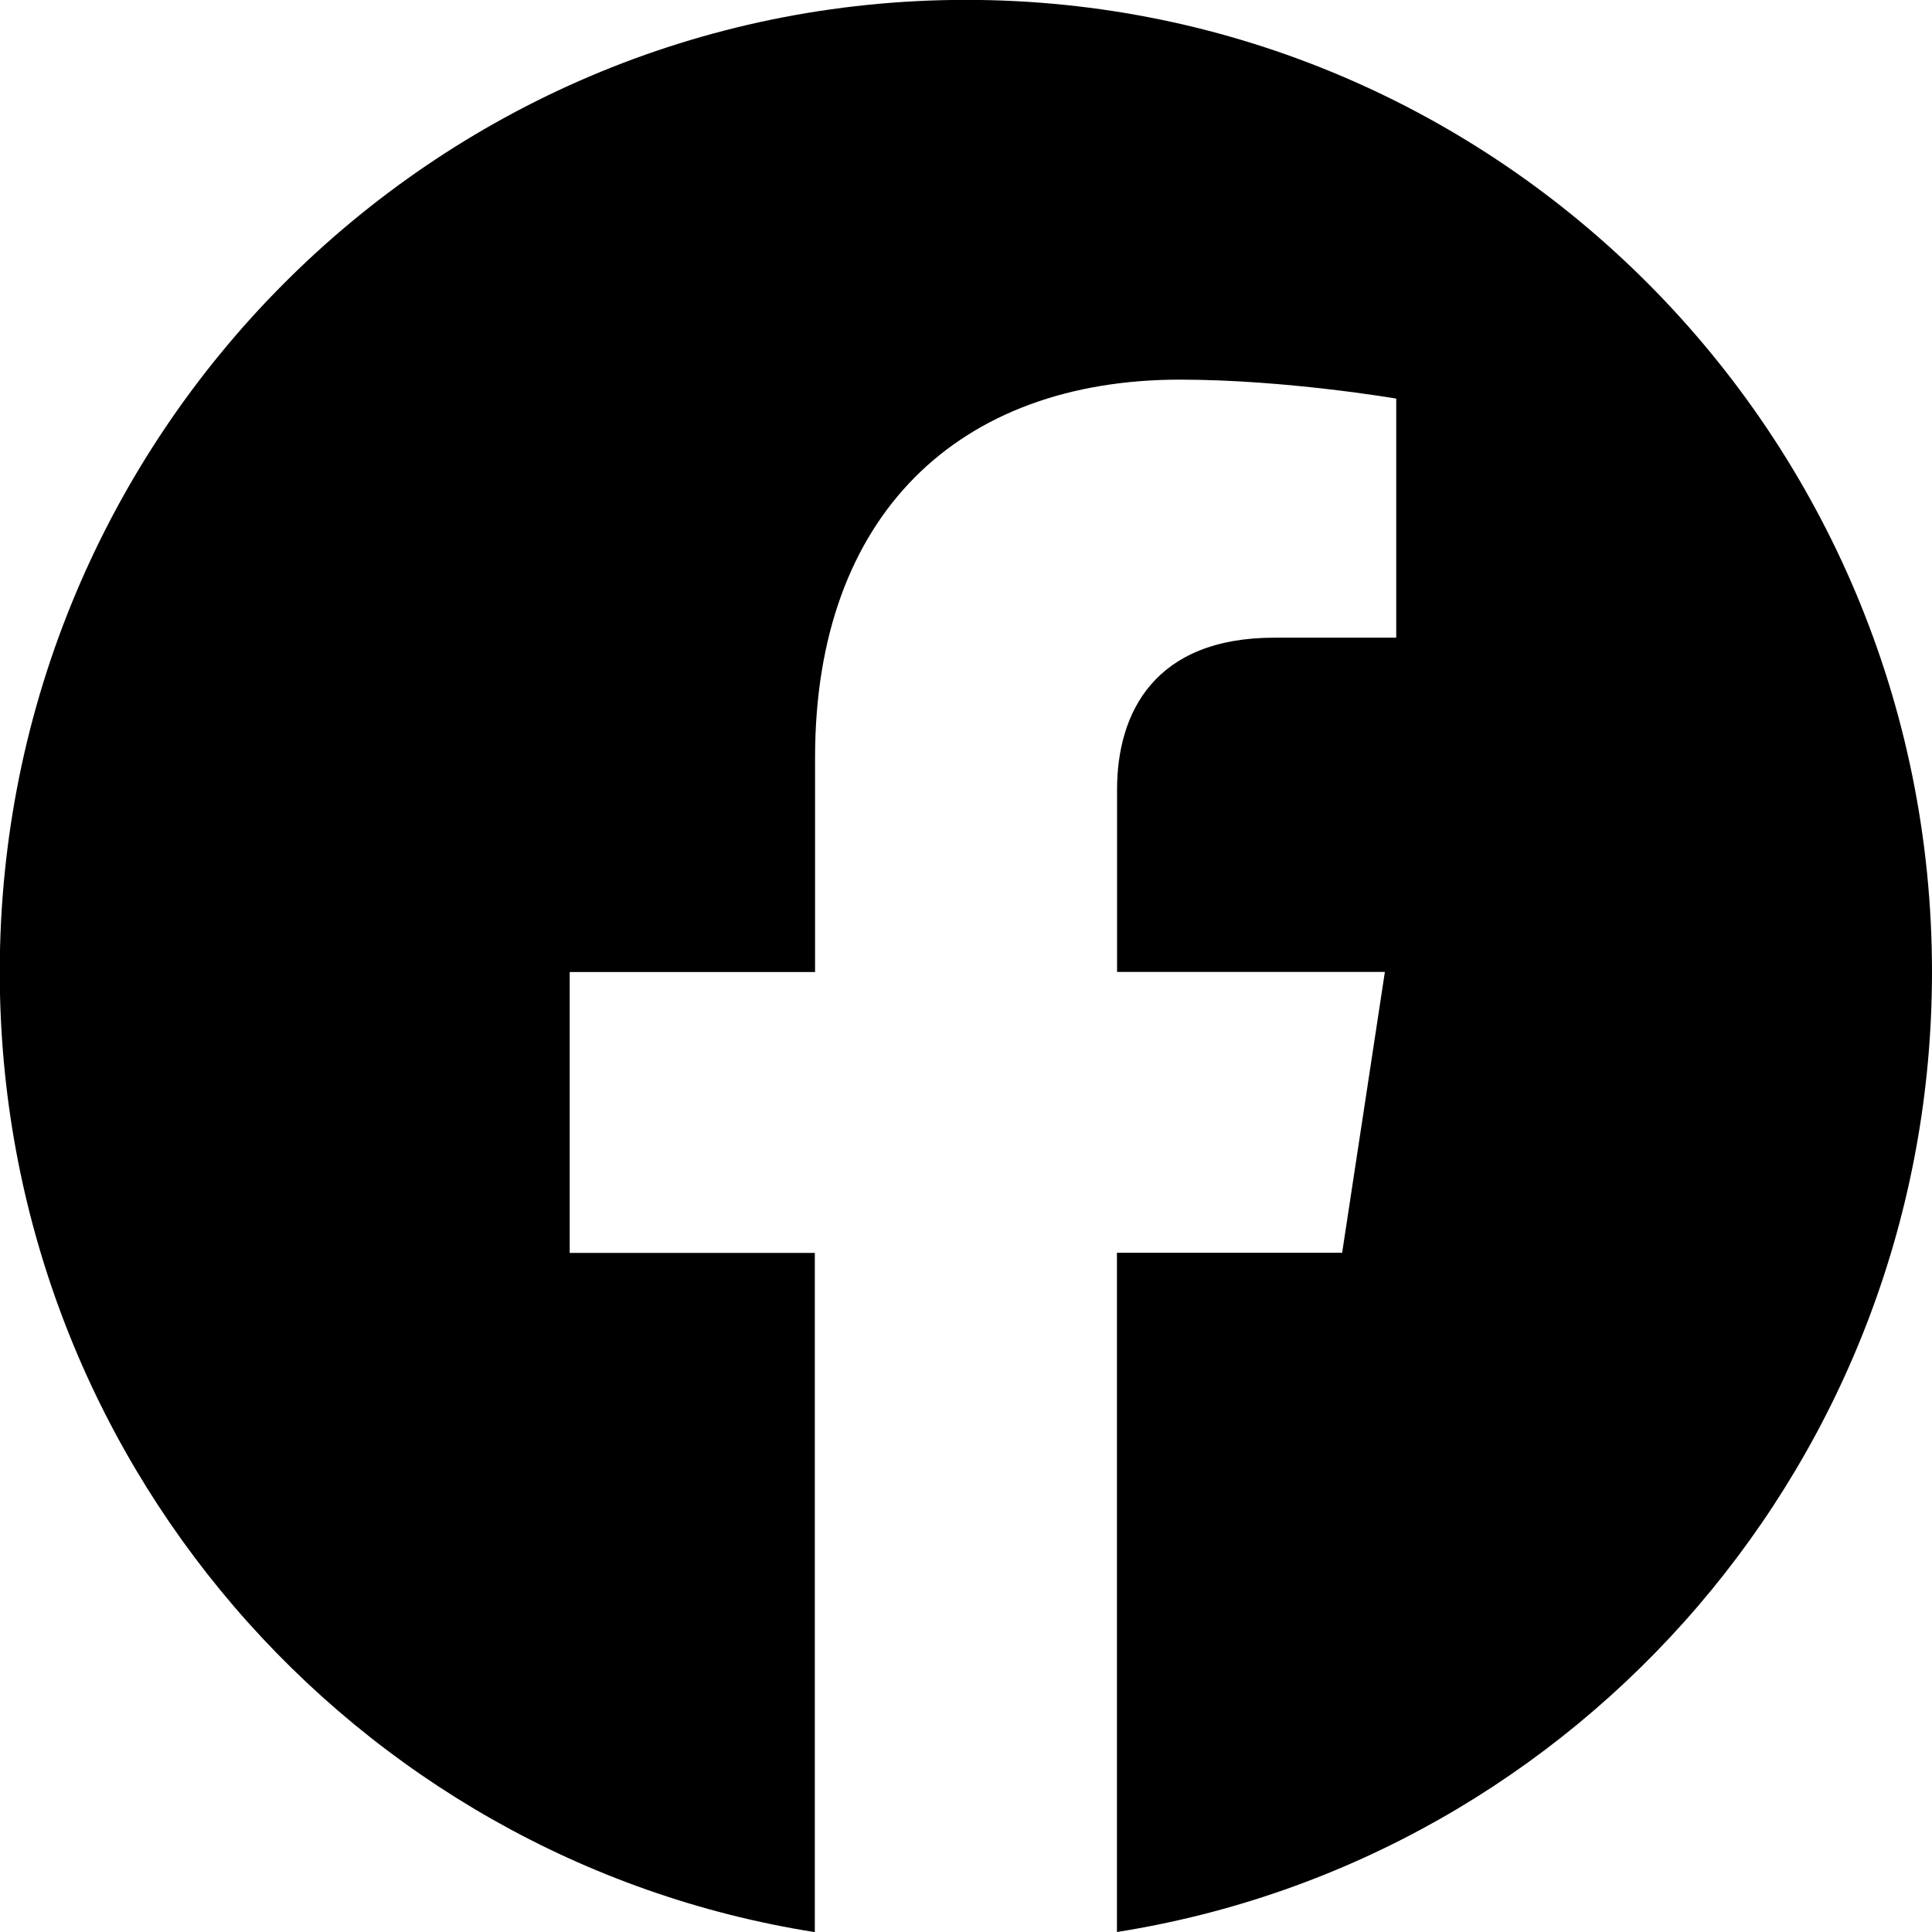
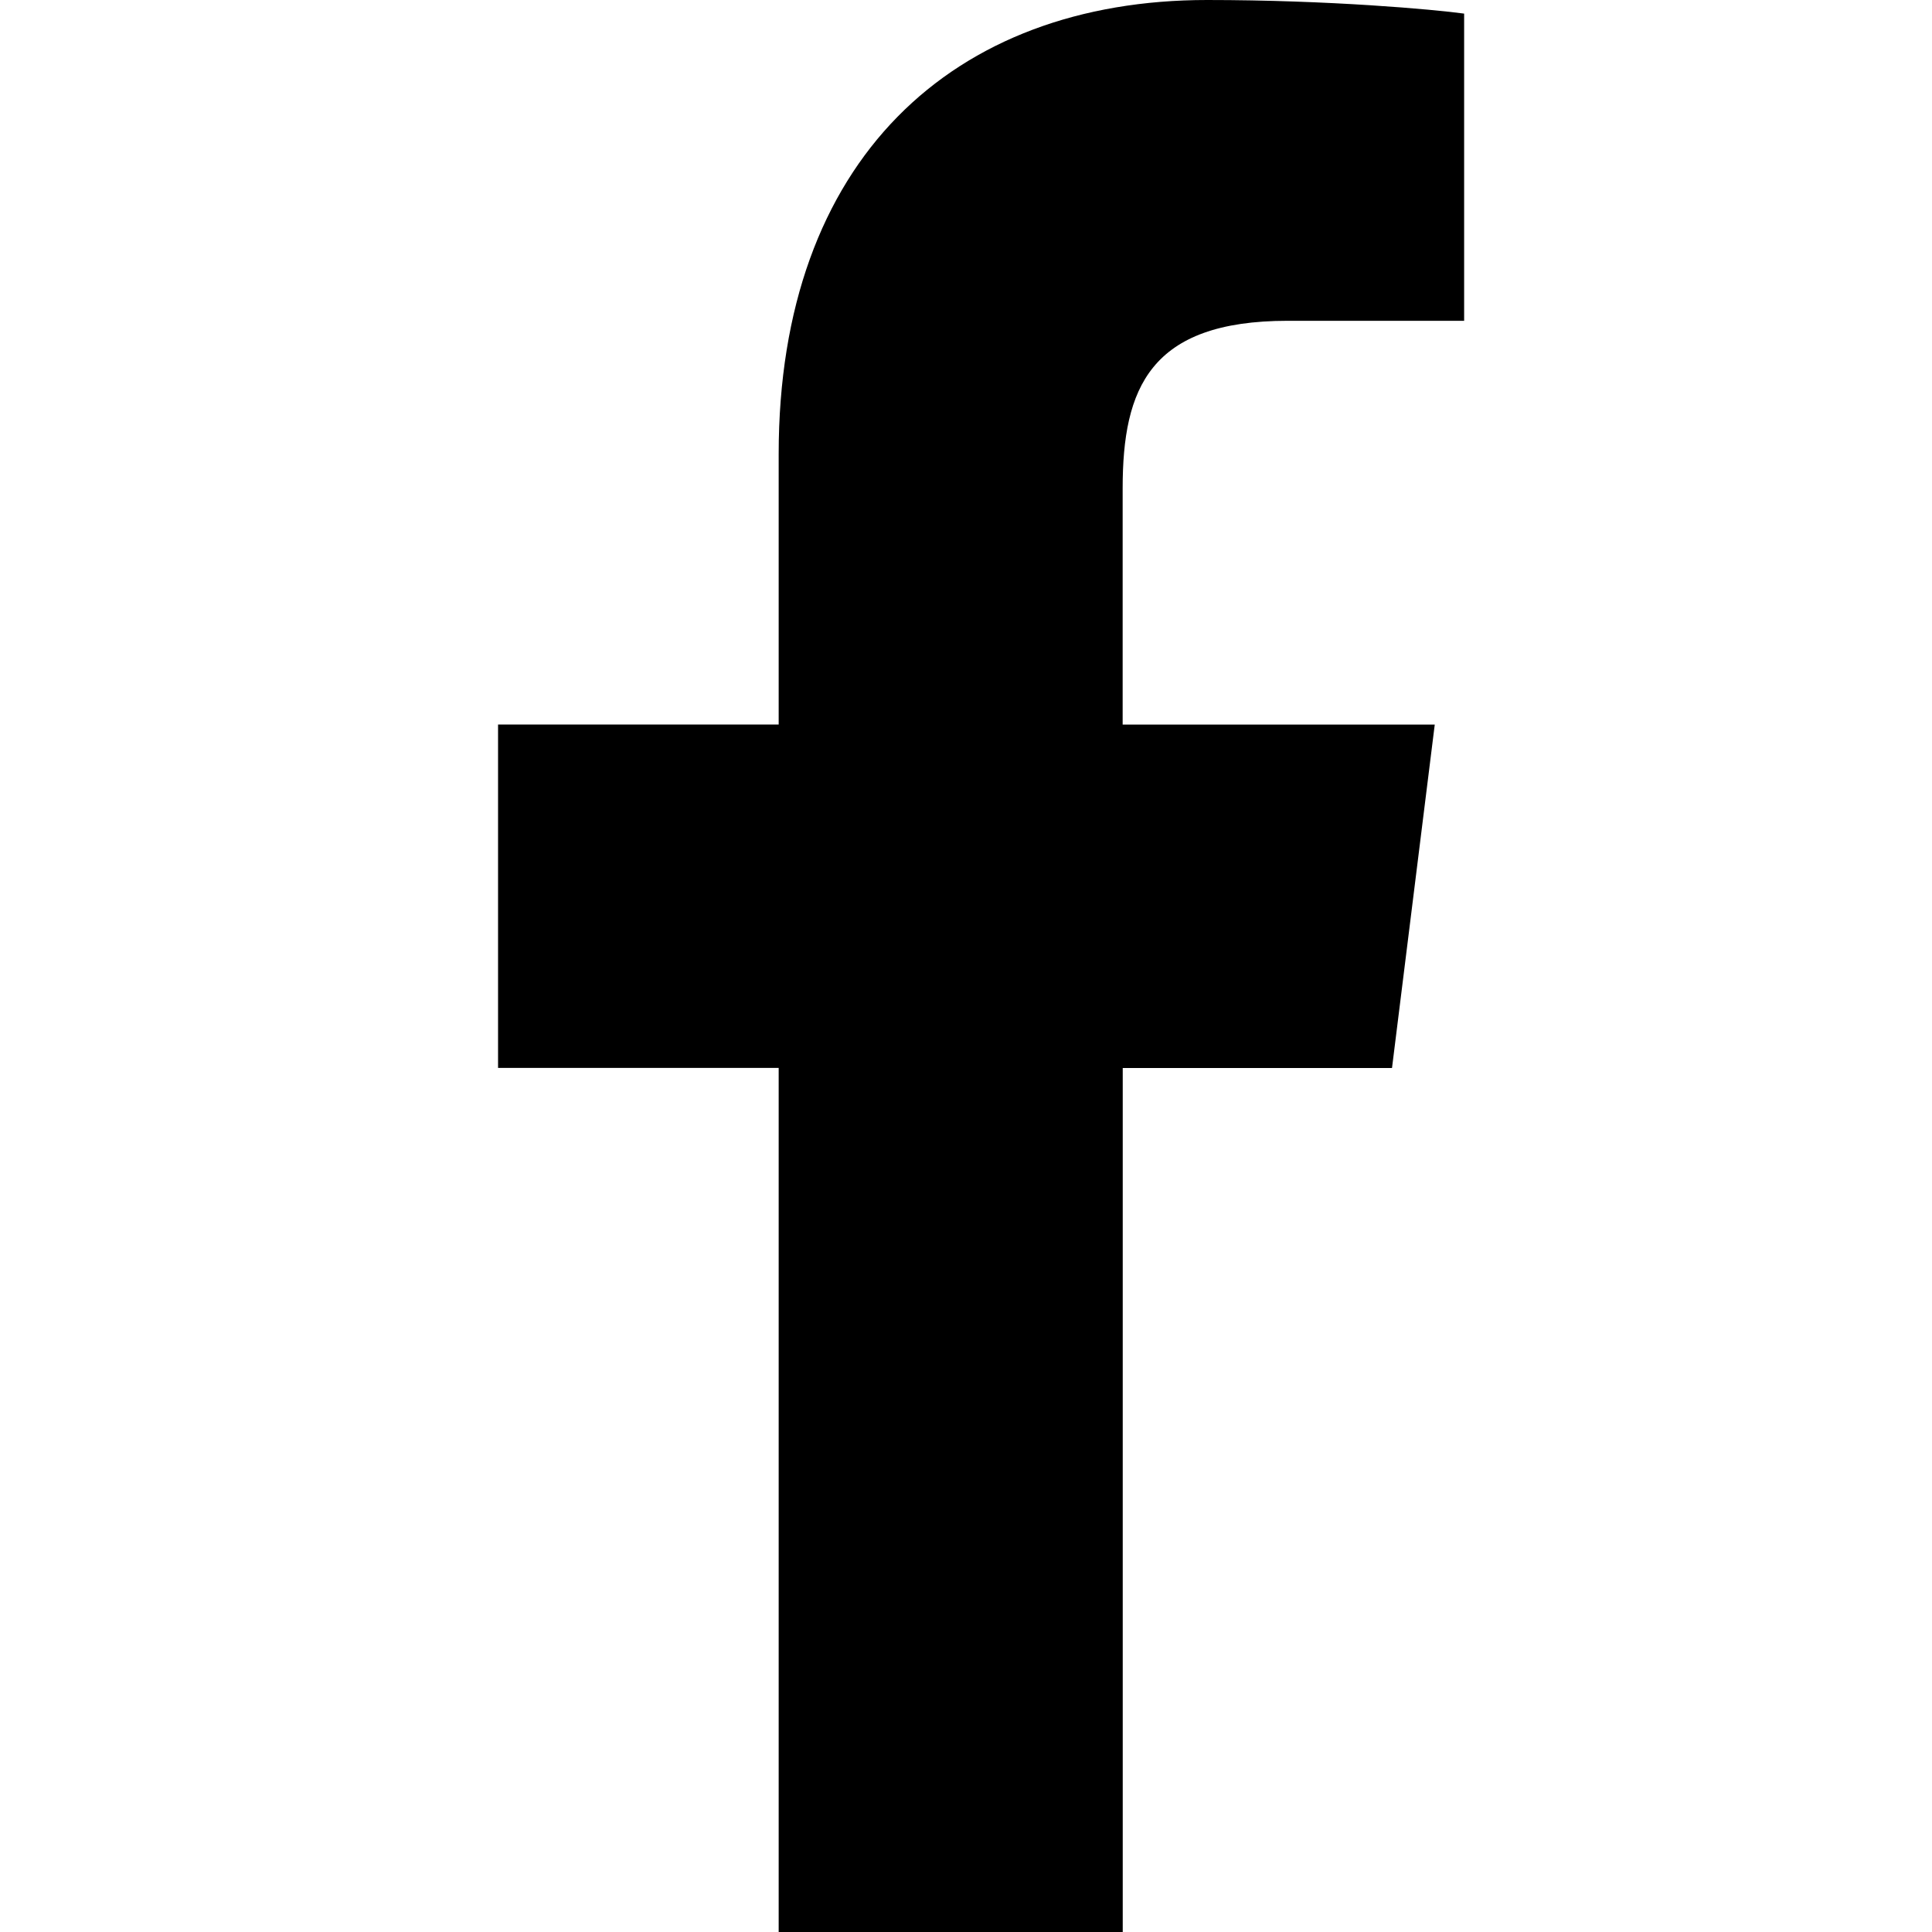
- <svg xmlns="http://www.w3.org/2000/svg" width="26" height="26" class="bi bi-facebook" viewBox="0 0 16 16">
-   <path d="M16 8.049c0-4.446-3.582-8.05-8-8.05C3.58 0-.002 3.603-.002 8.05c0 4.017 2.926 7.347 6.75 7.951v-5.625h-2.03V8.05H6.75V6.275c0-2.017 1.195-3.131 3.022-3.131.876 0 1.791.157 1.791.157v1.98h-1.009c-.993 0-1.303.621-1.303 1.258v1.51h2.218l-.354 2.326H9.25V16c3.824-.604 6.75-3.934 6.75-7.951z" />
+ <svg xmlns="http://www.w3.org/2000/svg" id="Bold" enable-background="new 0 0 24 24" height="31" viewBox="0 0 24 24" width="31">
+   <path d="m15.997 3.985h2.191v-3.816c-.378-.052-1.678-.169-3.192-.169-3.159 0-5.323 1.987-5.323 5.639v3.361h-3.486v4.266h3.486v10.734h4.274v-10.733h3.345l.531-4.266h-3.877v-2.939c.001-1.233.333-2.077 2.051-2.077z" />
</svg>
